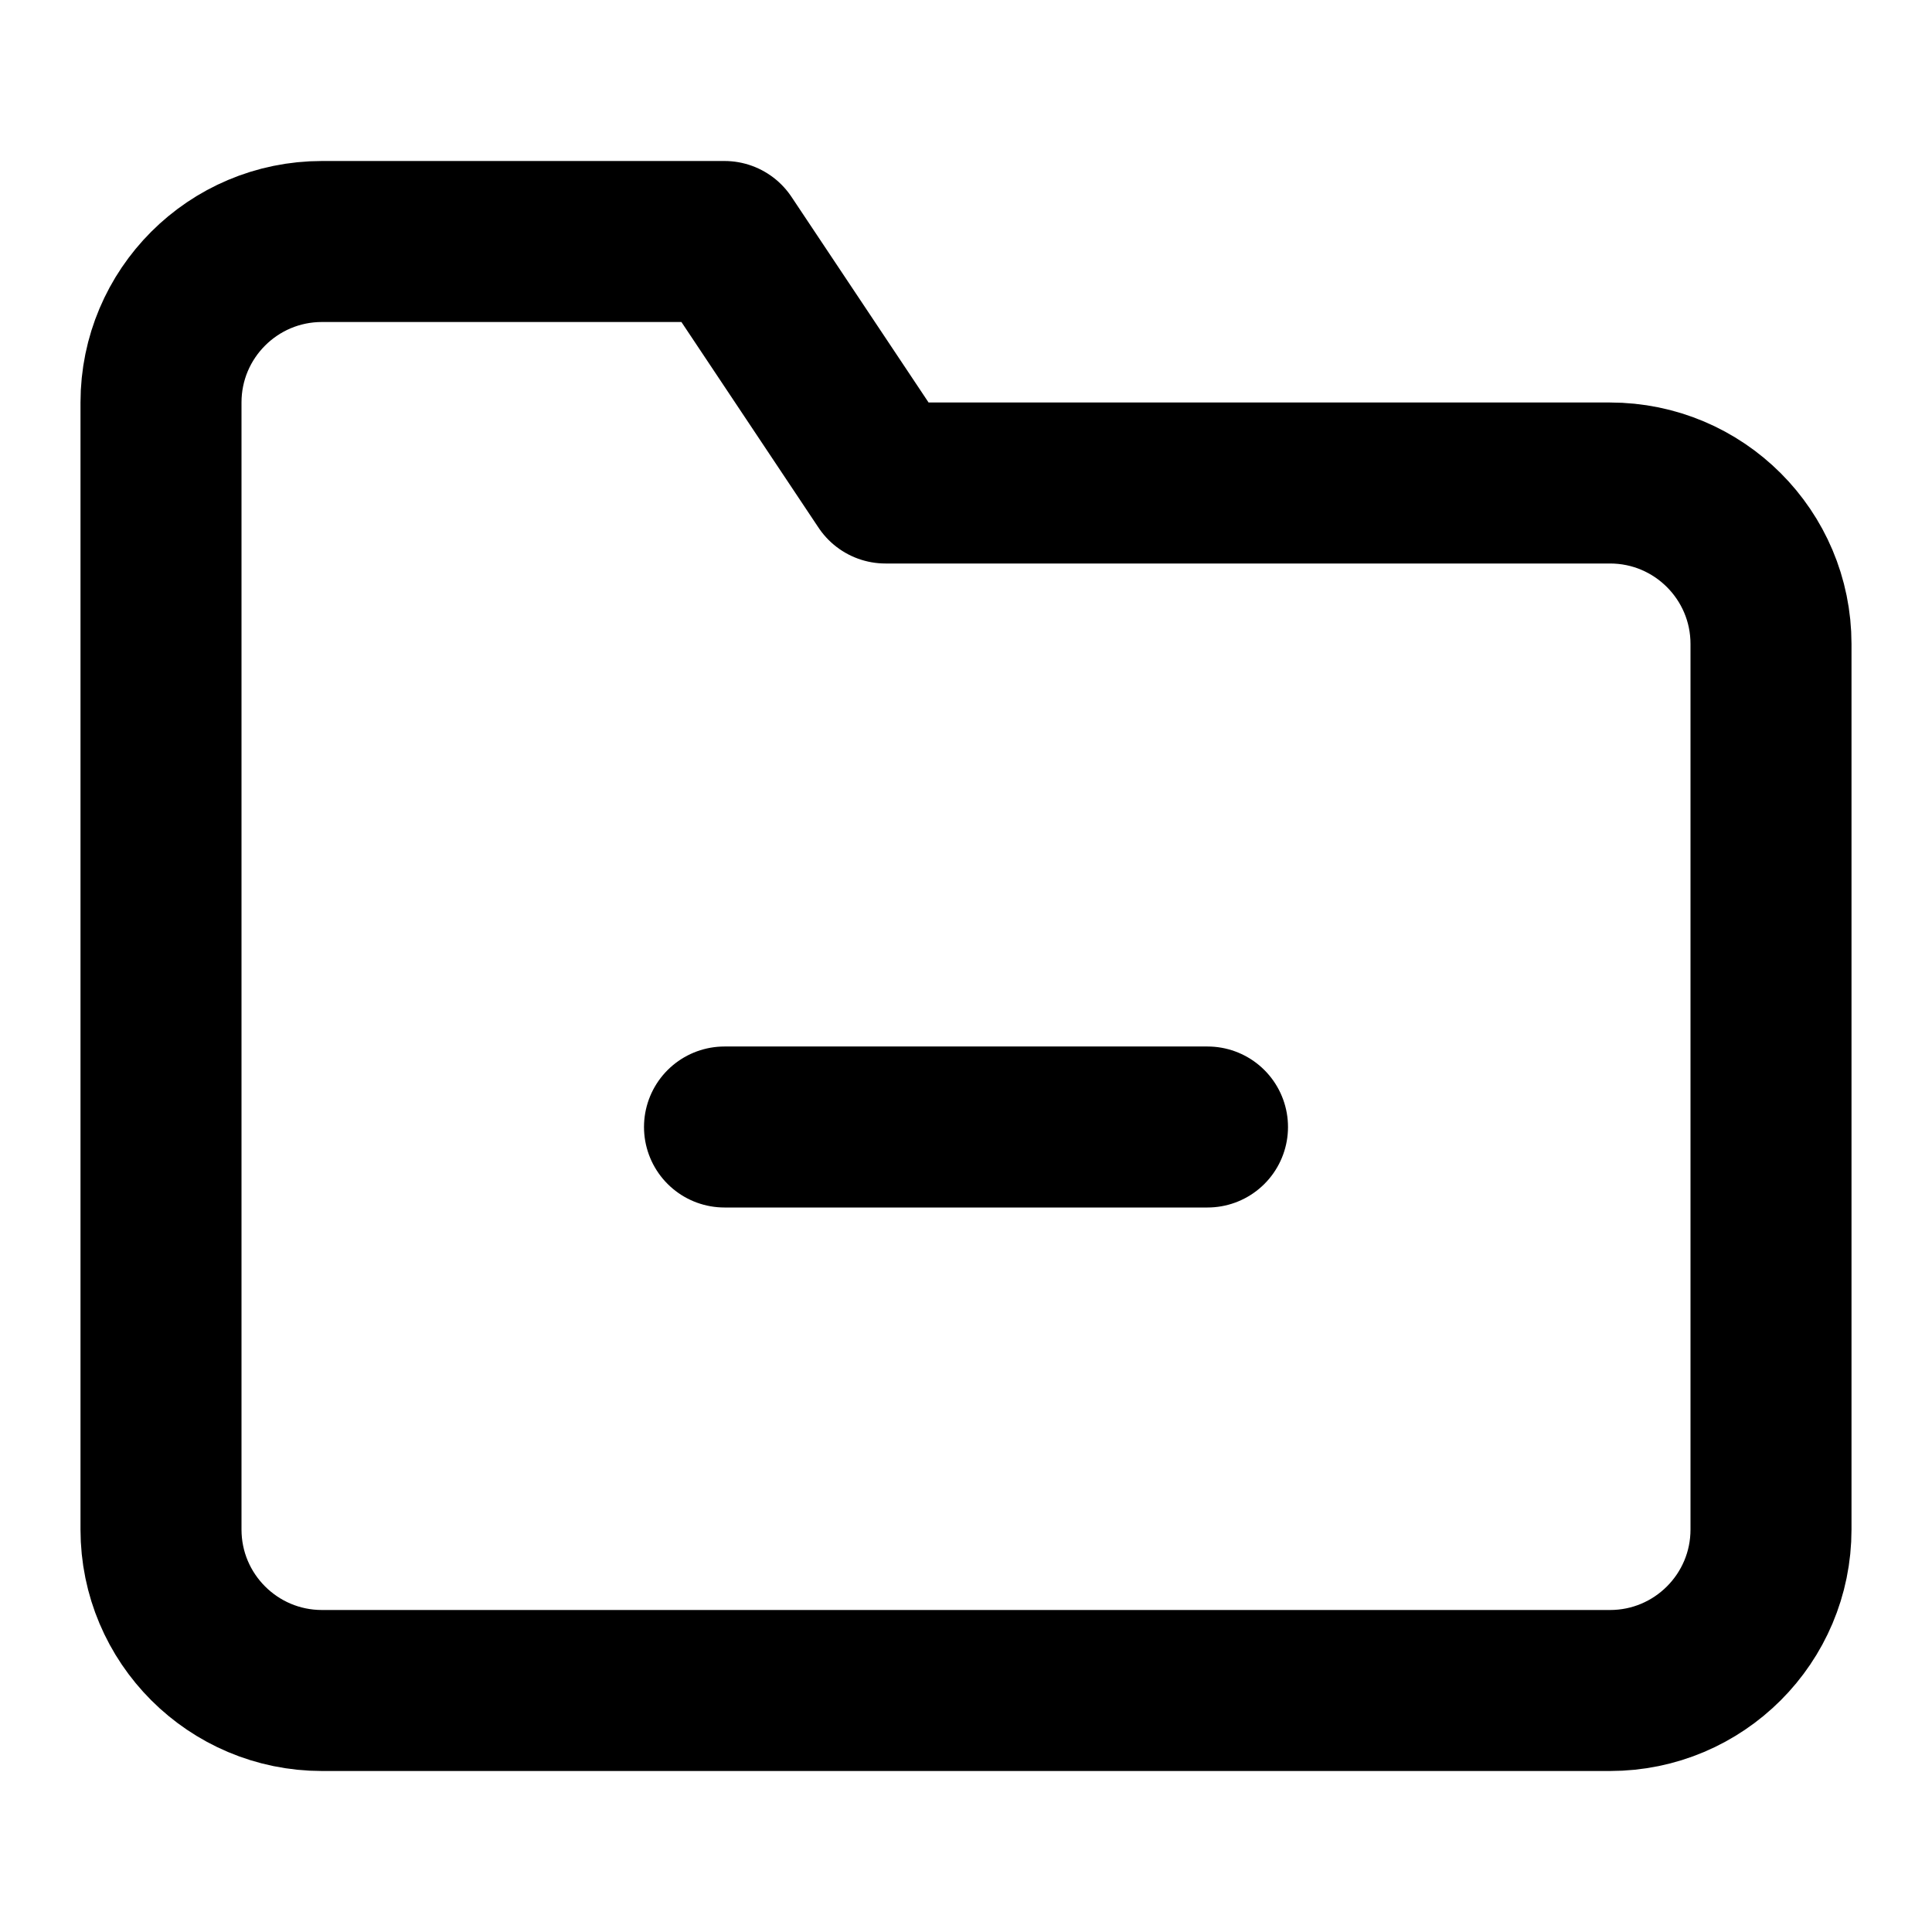
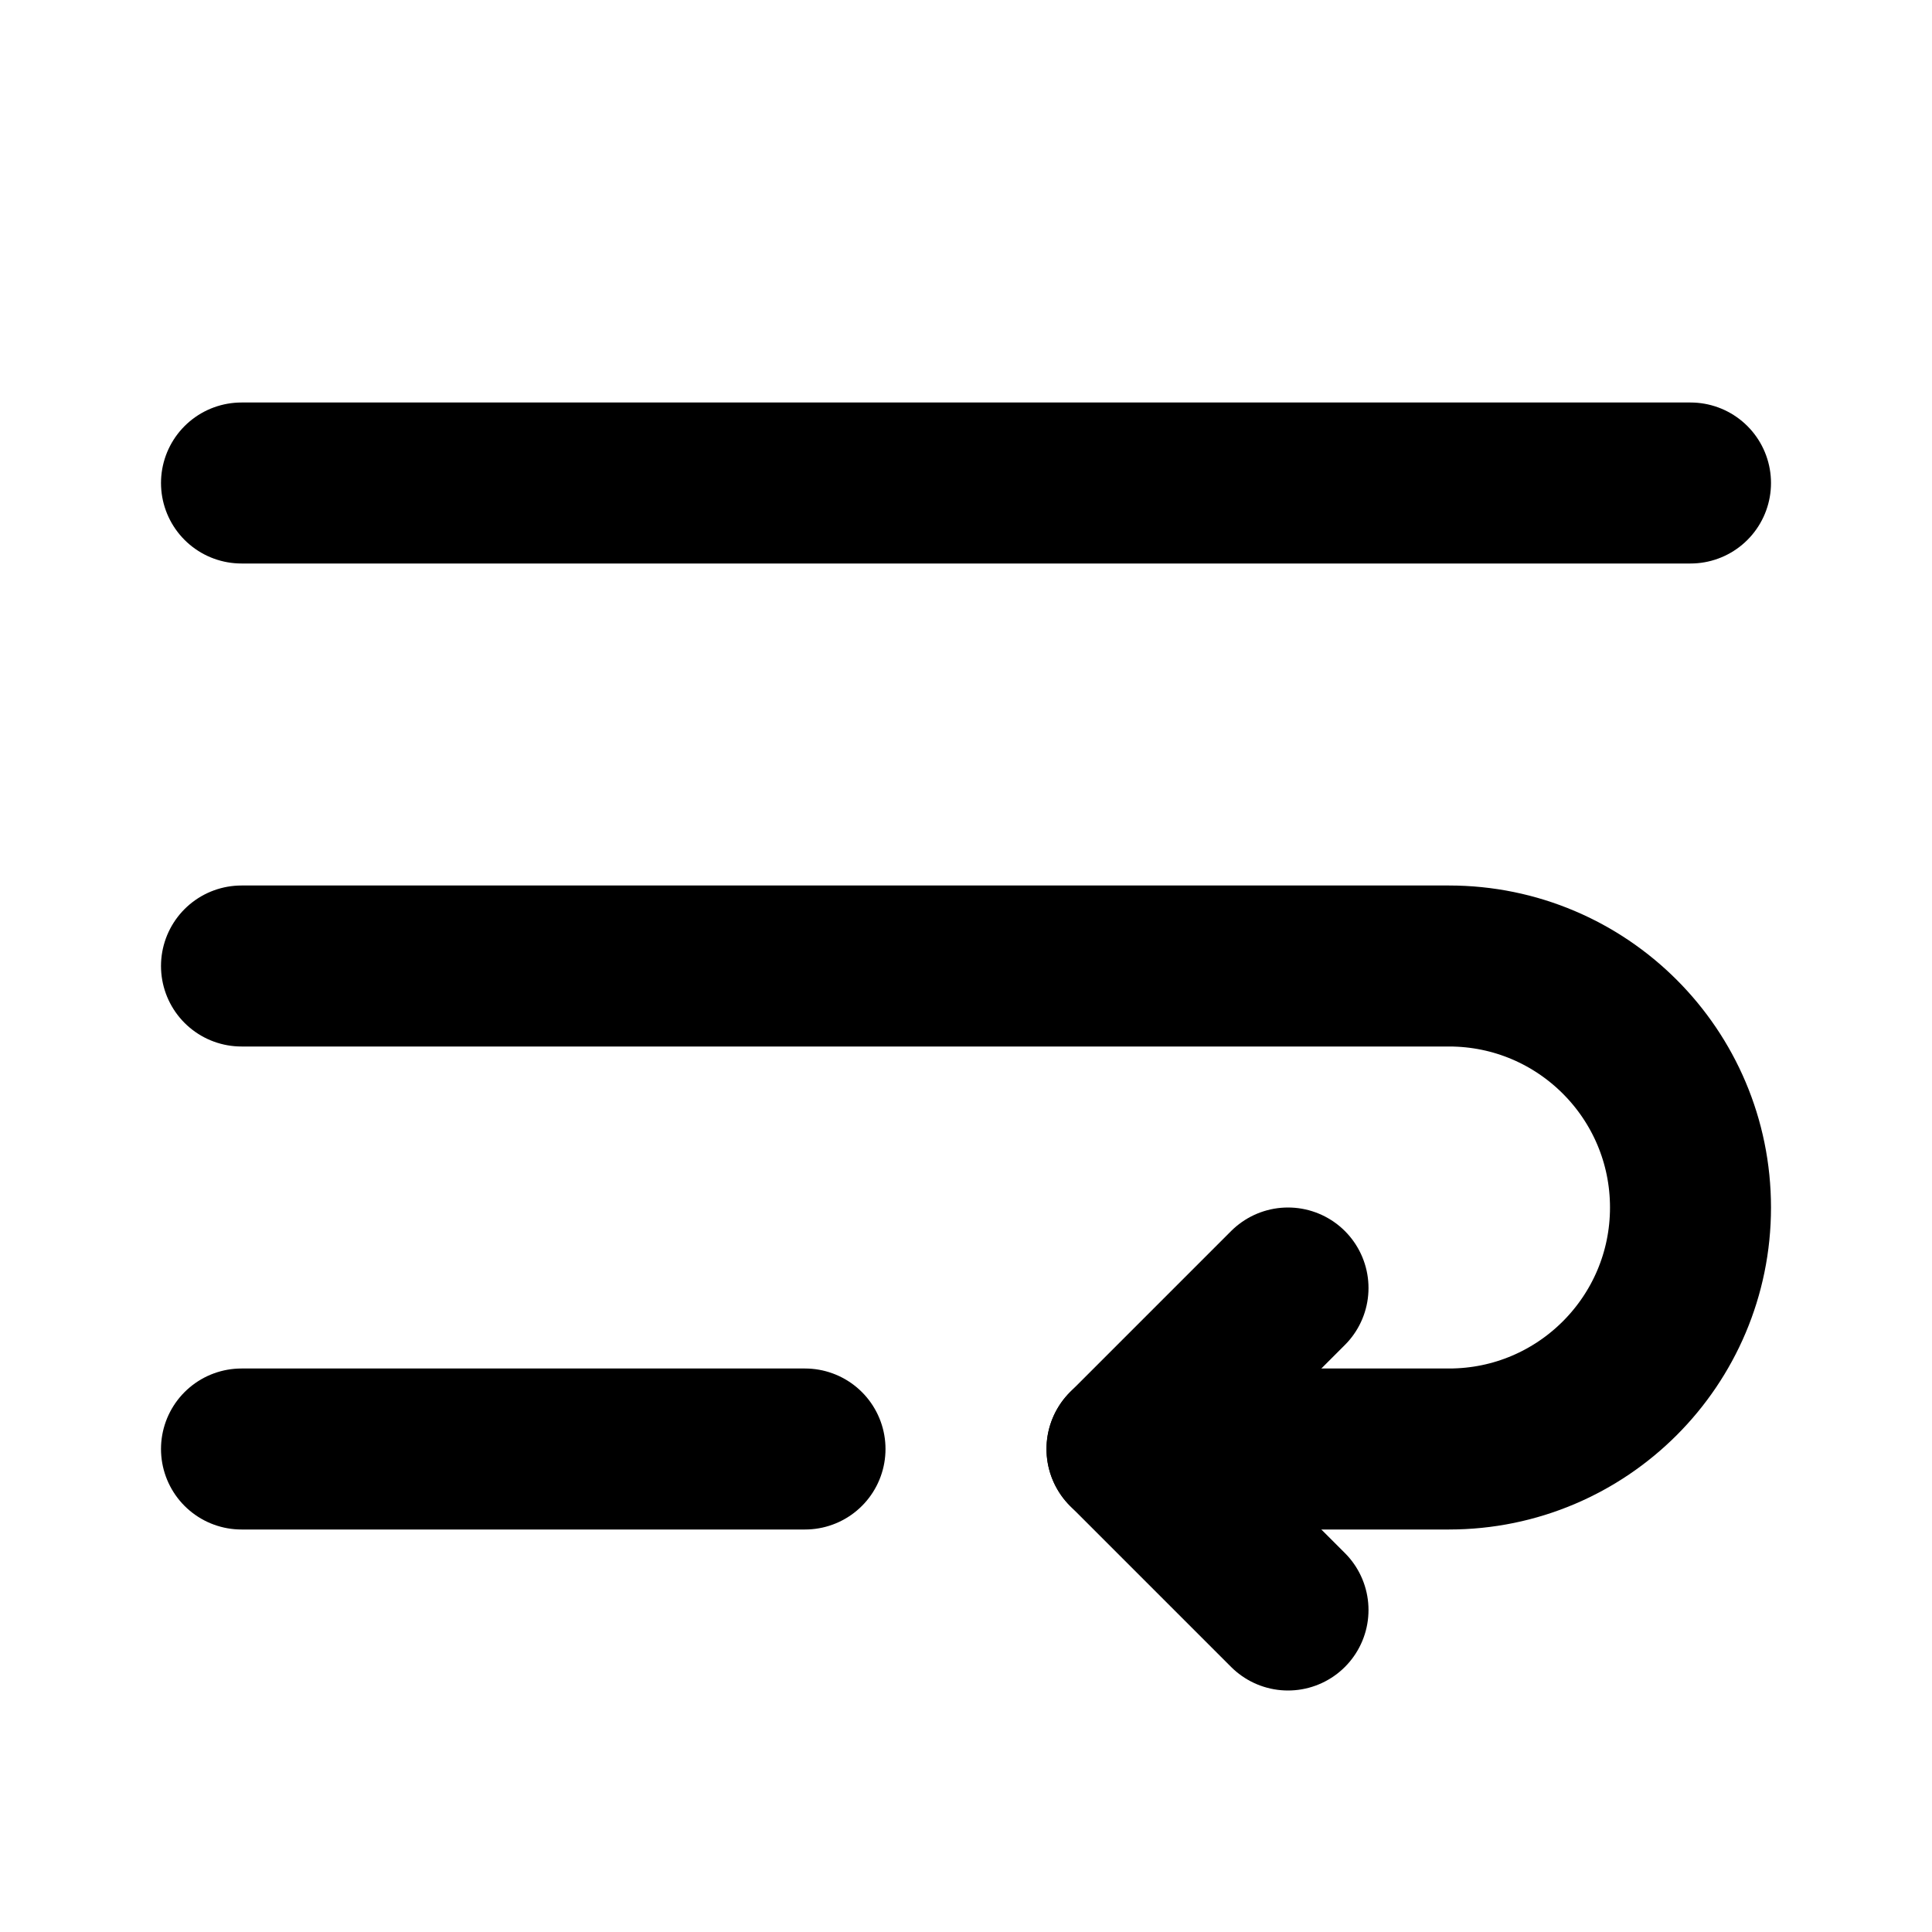
<svg xmlns="http://www.w3.org/2000/svg" width="24" height="24" viewBox="0 0 24 24" fill="none" stroke="currentColor" stroke-width="2" stroke-linecap="round" stroke-linejoin="round">
-   <path d="M22 19a2 2 0 01-2 2H4a2 2 0 01-2-2V5a2 2 0 012-2h5l2 3h9a2 2 0 012 2z" />
-   <line x1="9" y1="14" x2="15" y2="14" />
+   <line x1="3" y1="6" x2="21" y2="6" />
+   <path d="M3 12h15a3 3 0 110 6h-4" />
+   <polyline points="16 16 14 18 16 20" />
+   <line x1="3" y1="18" x2="10" y2="18" />
</svg>
